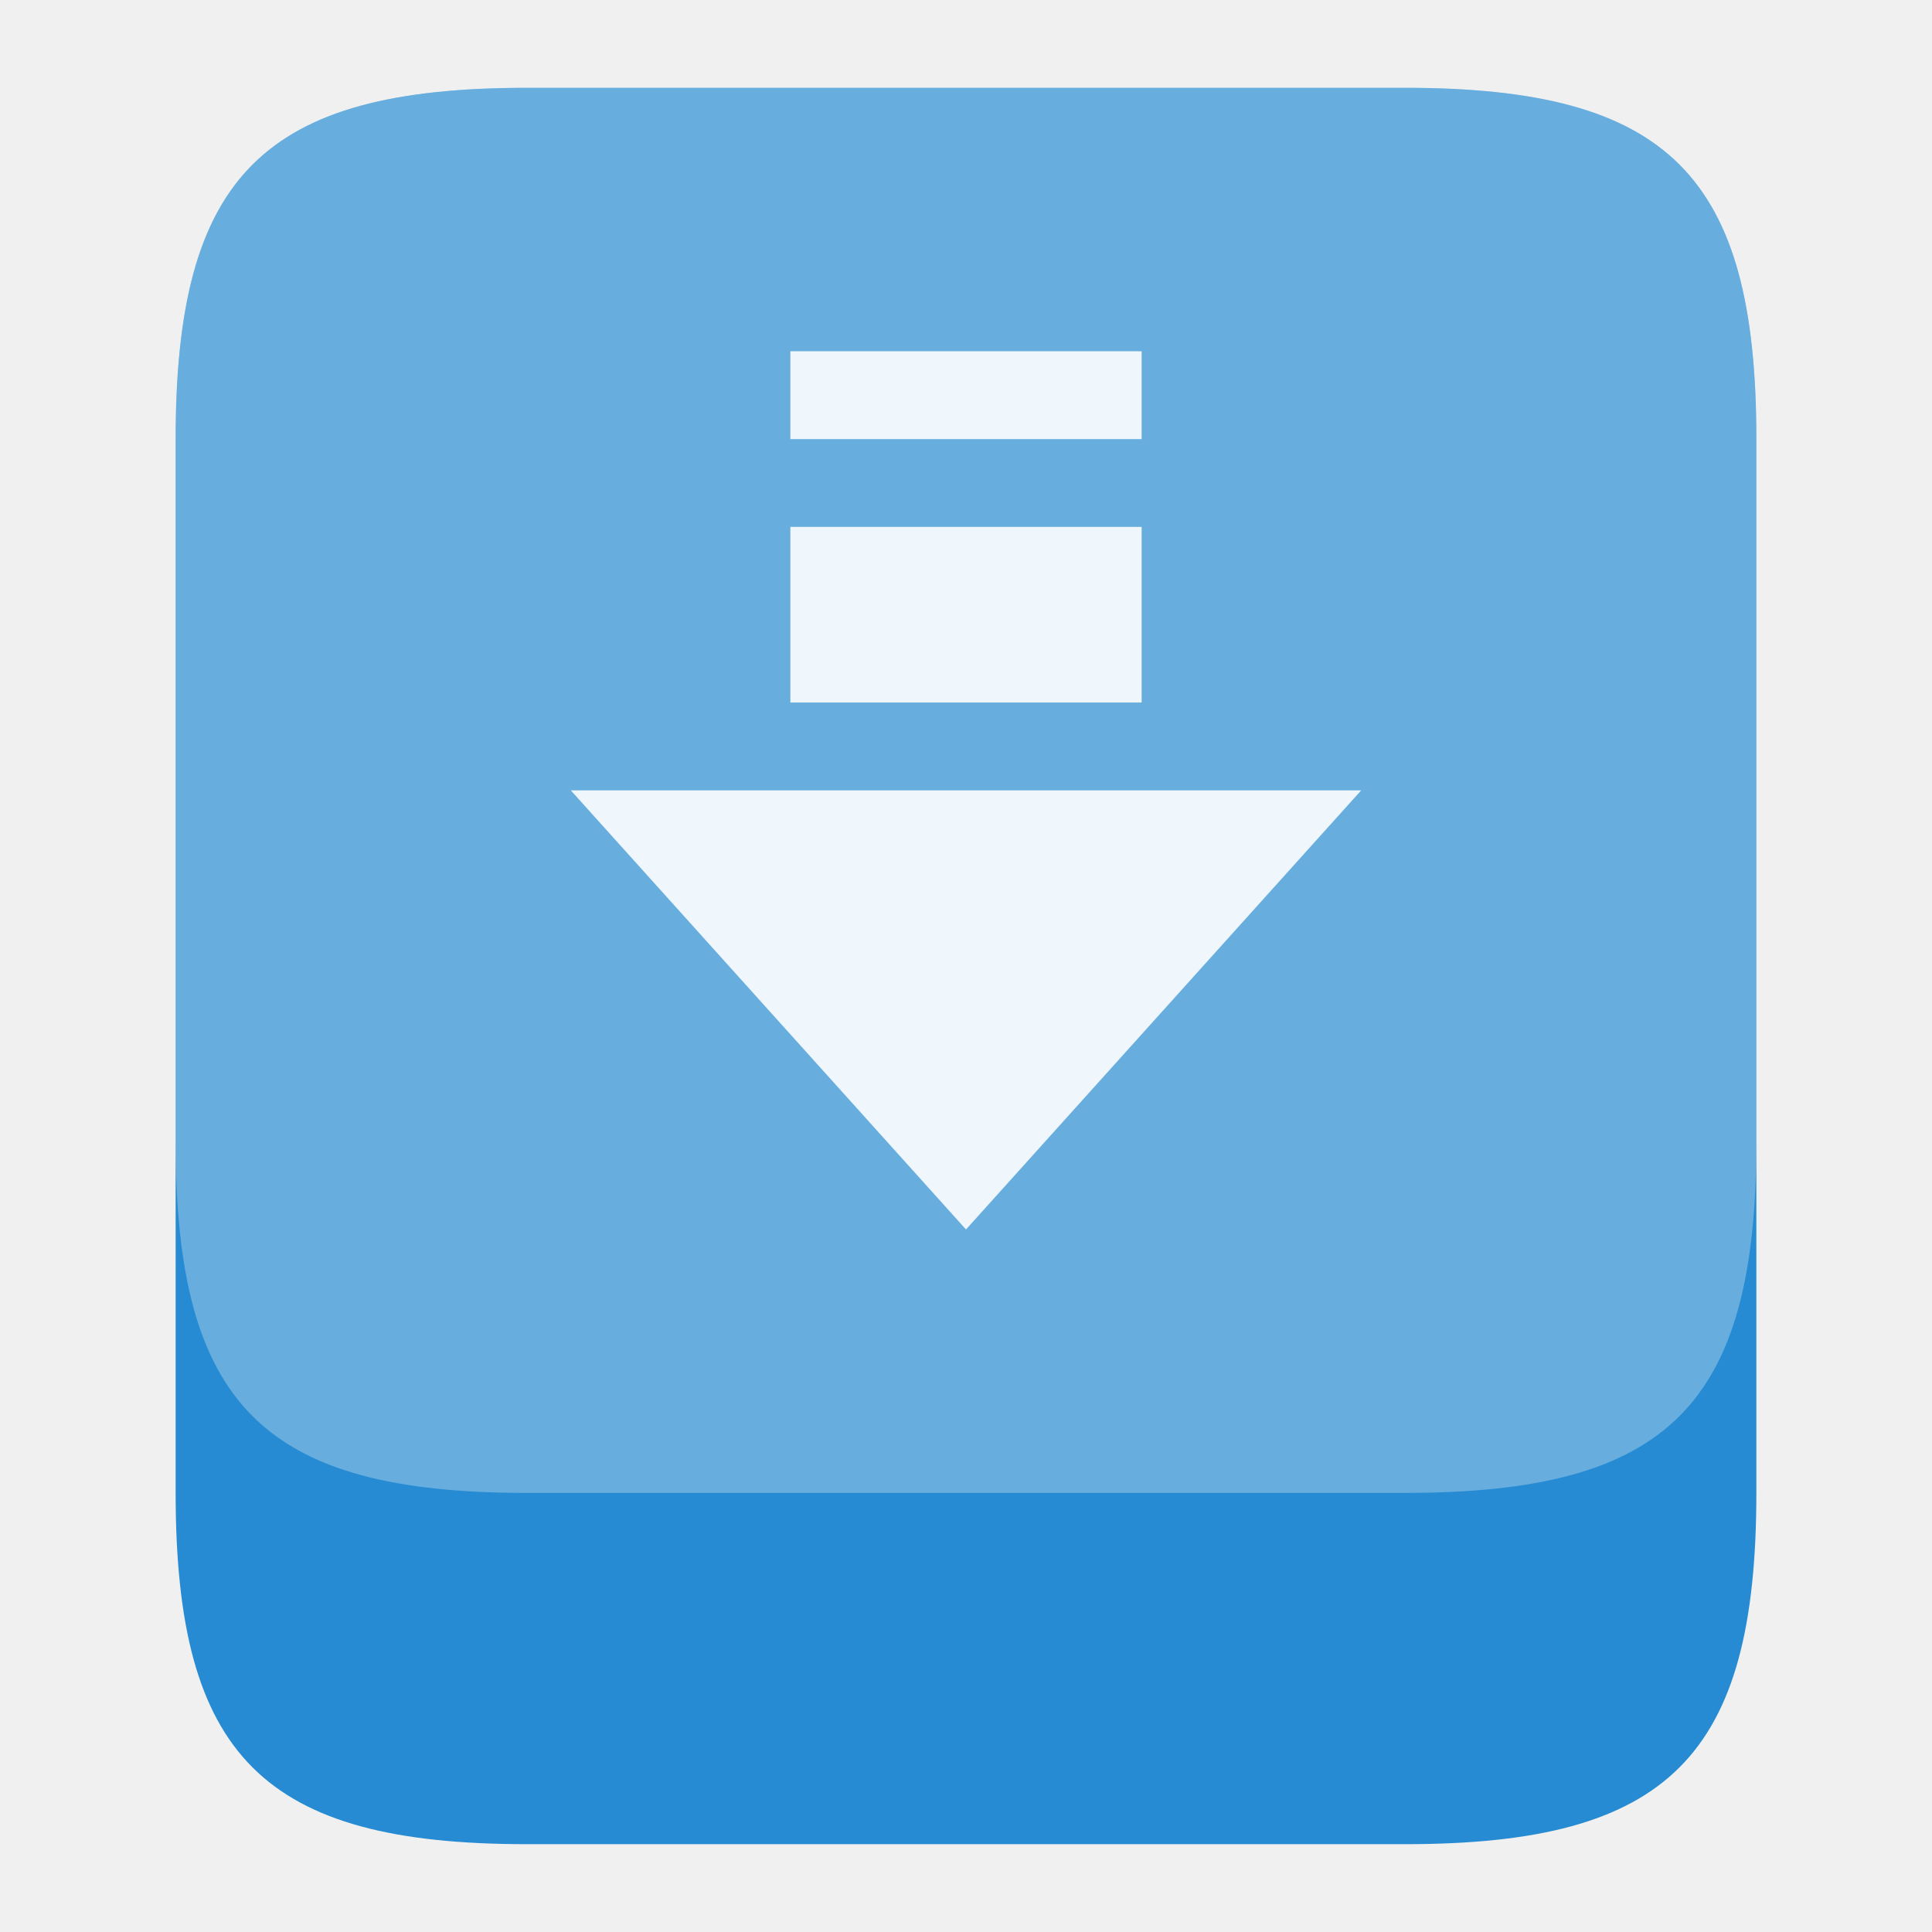
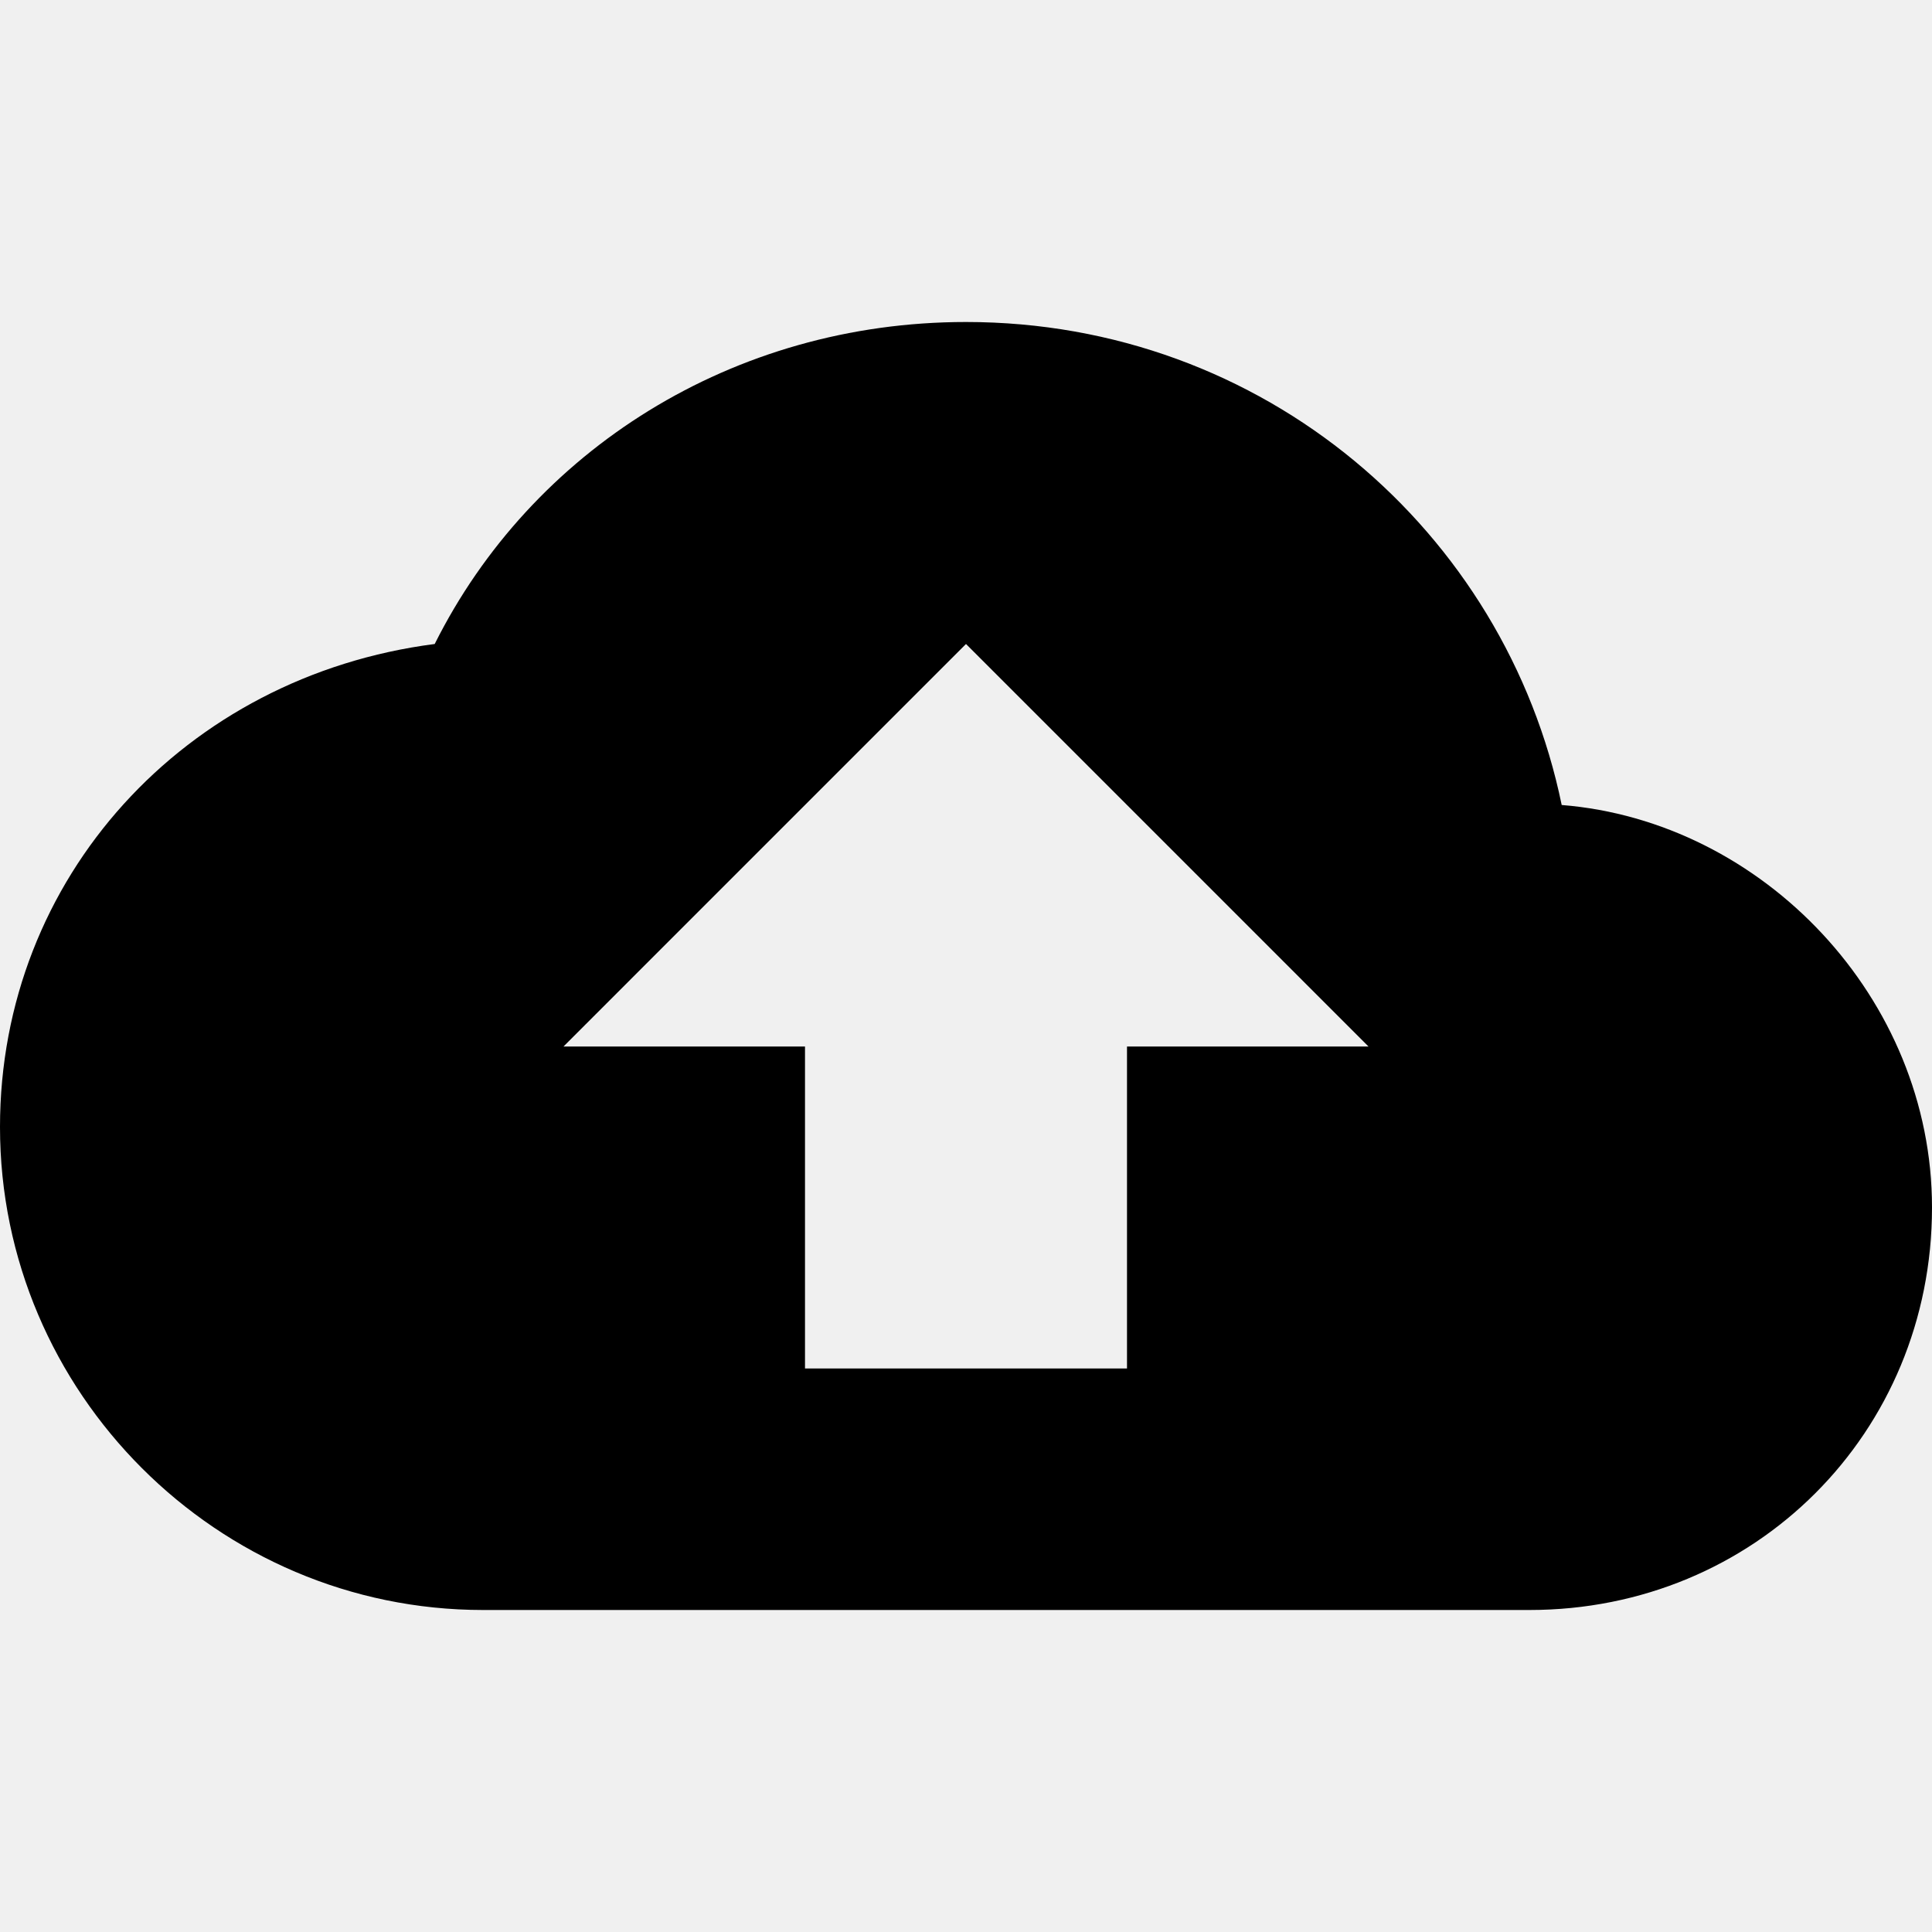
- <svg xmlns="http://www.w3.org/2000/svg" width="22" height="22" viewBox="0 0 22 22">
-   <g style="fill-rule:evenodd" transform="translate(-1 -1)">
-     <path style="fill:#268bd2" d="m 7,2 10,0 c 3,0 4,1 4,4 l 0,12 c 0,3 -1,4 -4,4 L 7,22 C 4,22 3,21 3,18 L 3,6 C 3,3 4,2 7,2 z" />
-     <path style="fill:#fff;fill-opacity:.3" d="m 7,2 10,0 c 3,0 4,1 4,4 l 0,8 c 0,3 -1,4 -4,4 L 7,18 C 4,18 3,17 3,14 L 3,6 C 3,3 4,2 7,2 z" />
+ <svg xmlns="http://www.w3.org/2000/svg" version="1.1" id="Capa_1" x="0px" y="0px" width="612px" height="612px" viewBox="0 0 612 612" style="enable-background:new 0 0 612 612;" xml:space="preserve">
+   <g>
+     <g id="cloud-upload">
+       <path d="M494.7,255C476.85,168.3,400.35,102,306,102c-73.95,0-137.7,40.8-168.3,102C58.65,214.2,0,277.95,0,357    c0,84.15,68.85,153,153,153h331.5c71.4,0,127.5-56.1,127.5-127.5C612,316.2,558.45,260.1,494.7,255z M357,331.5v102H255v-102    h-76.5L306,204l127.5,127.5H357z" />
+     </g>
  </g>
-   <g style="color:#000" transform="translate(-1 -1)">
-     <path style="fill:#fff;fill-opacity:.9" d="m 10,5 0,1 4,0 0,-1 -4,0 z m 0,2 0,2 4,0 0,-2 -4,0 z m -2.5,3 4.5,5 4.5,-5 -2.5,0 -4,0 -1,0 -1.5,0 z" />
-   </g>
+   <g>
+ </g>
+   <g>
+ </g>
+   <g>
+ </g>
+   <g>
+ </g>
+   <g>
+ </g>
+   <g>
+ </g>
+   <g>
+ </g>
+   <g>
+ </g>
+   <g>
+ </g>
+   <g>
+ </g>
+   <g>
+ </g>
+   <g>
+ </g>
+   <g>
+ </g>
+   <g>
+ </g>
+   <g>
+ </g>
</svg>
